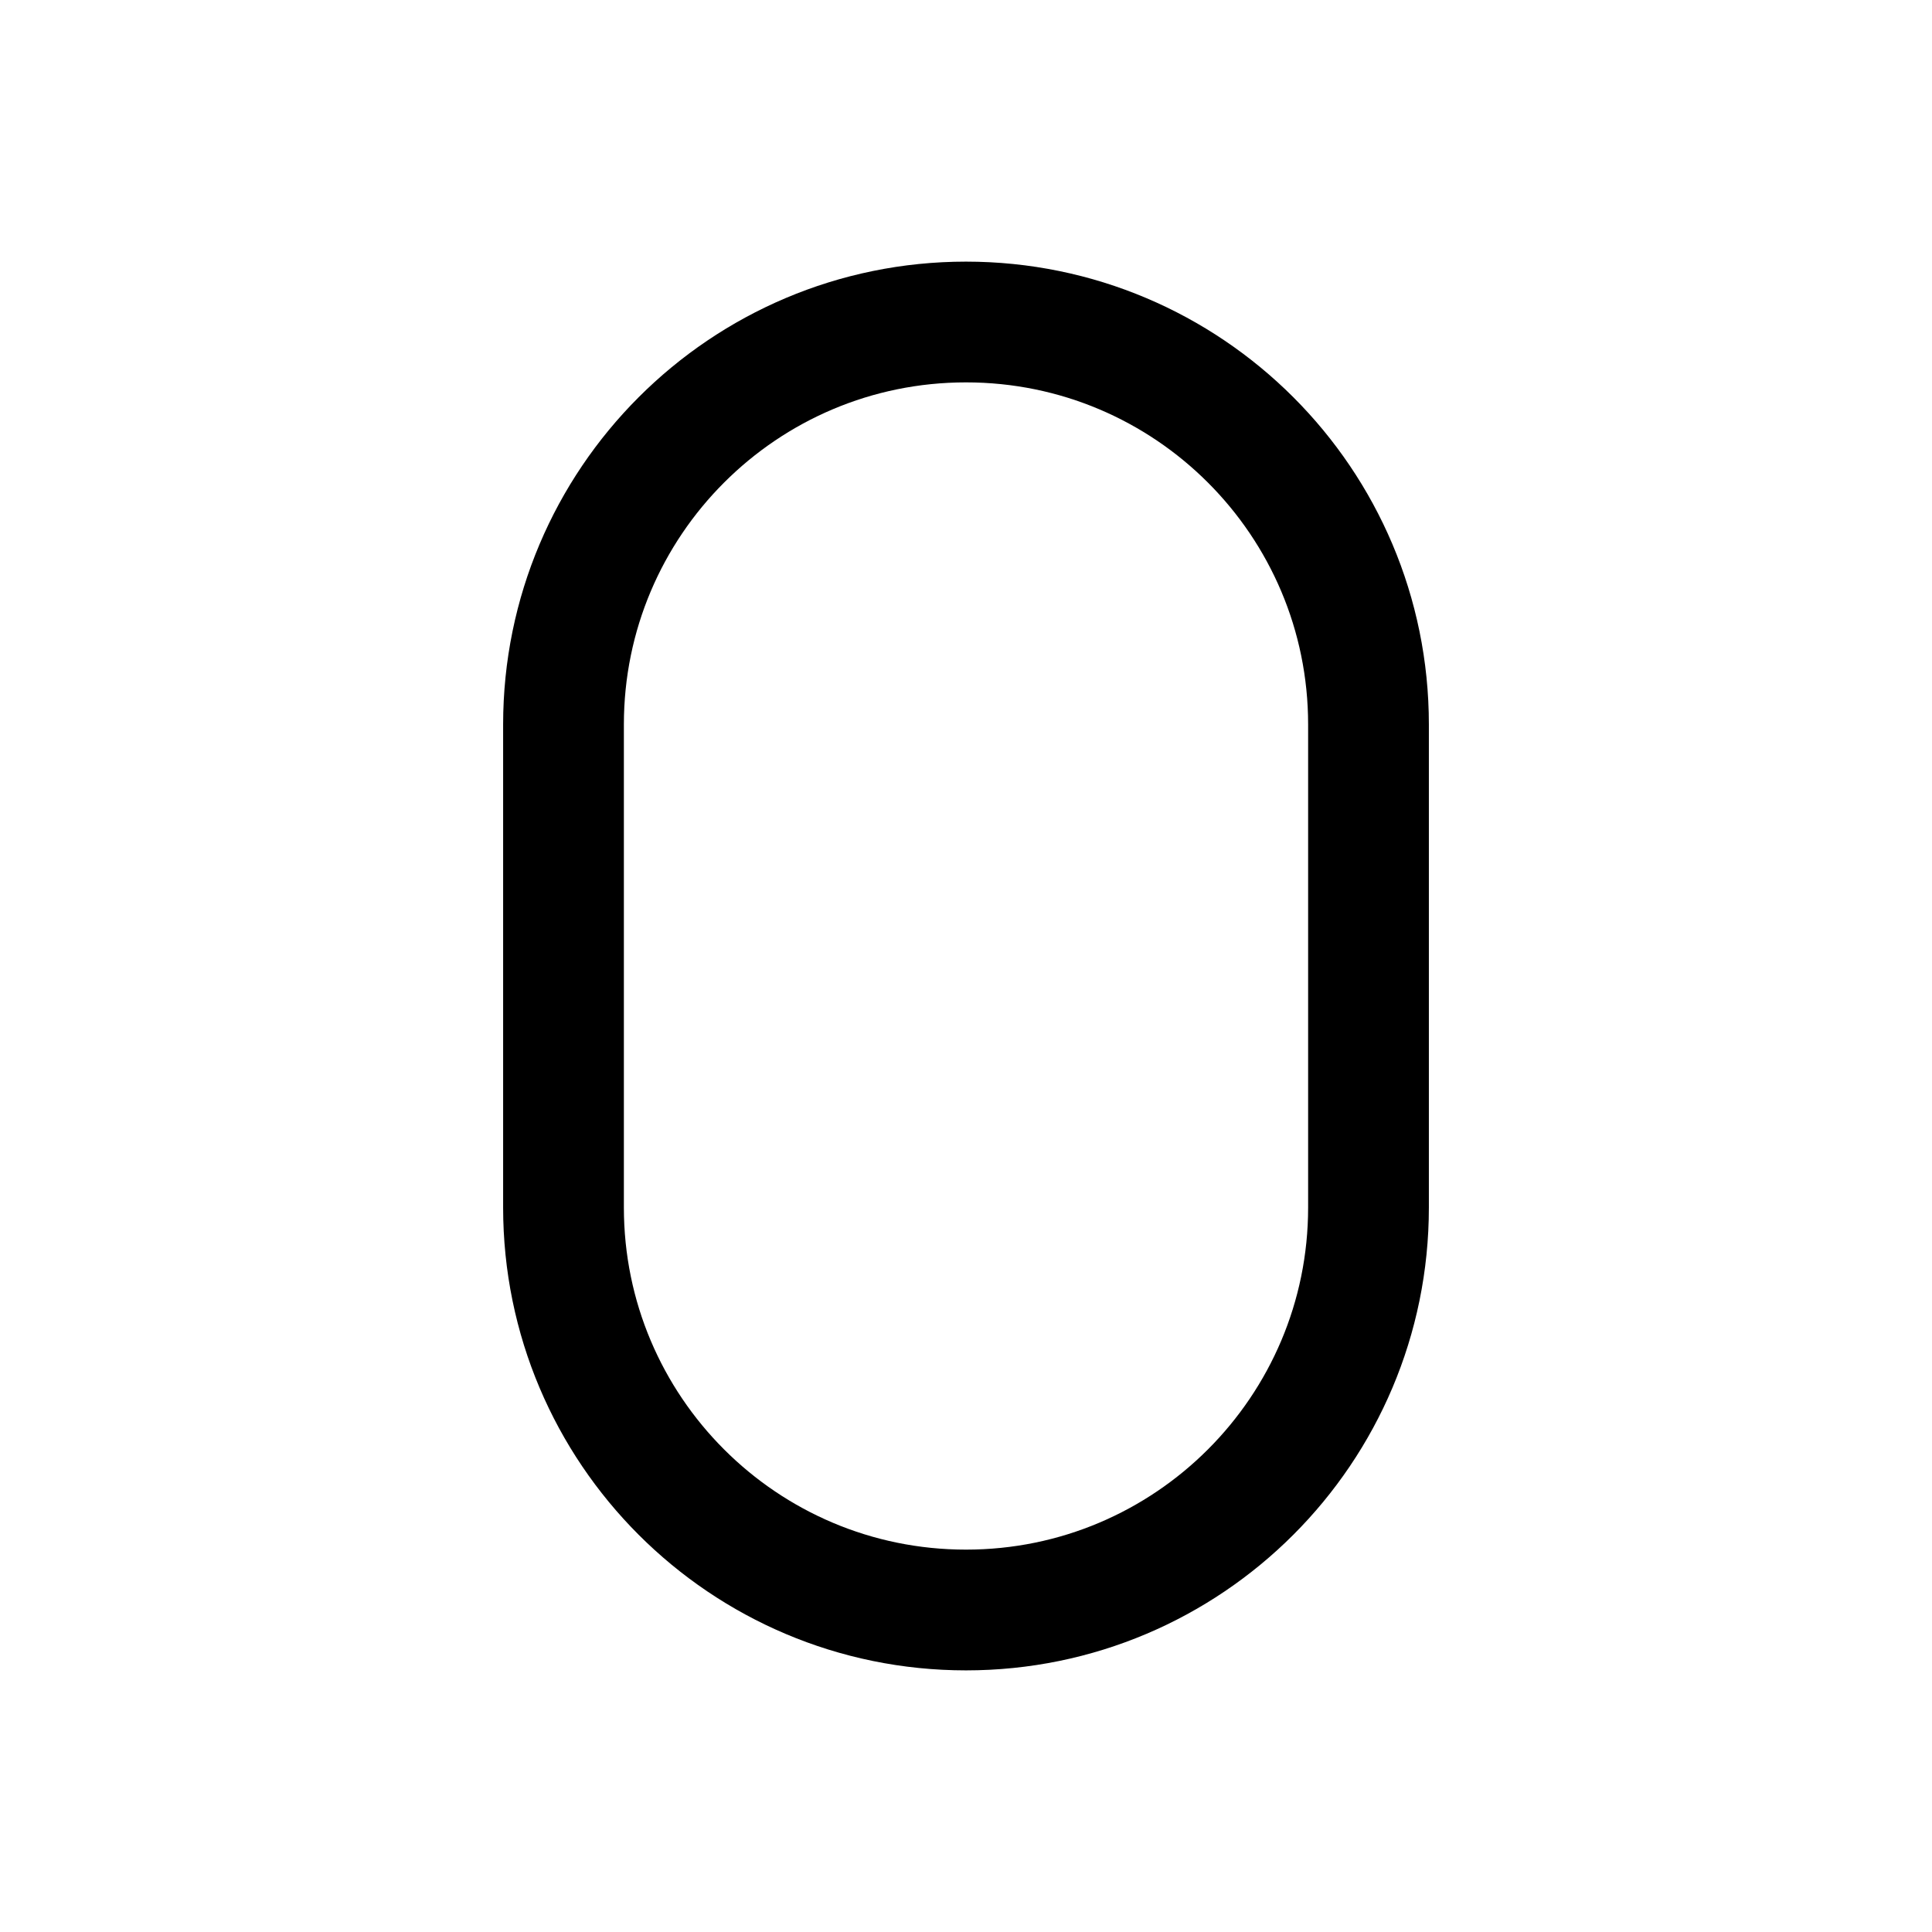
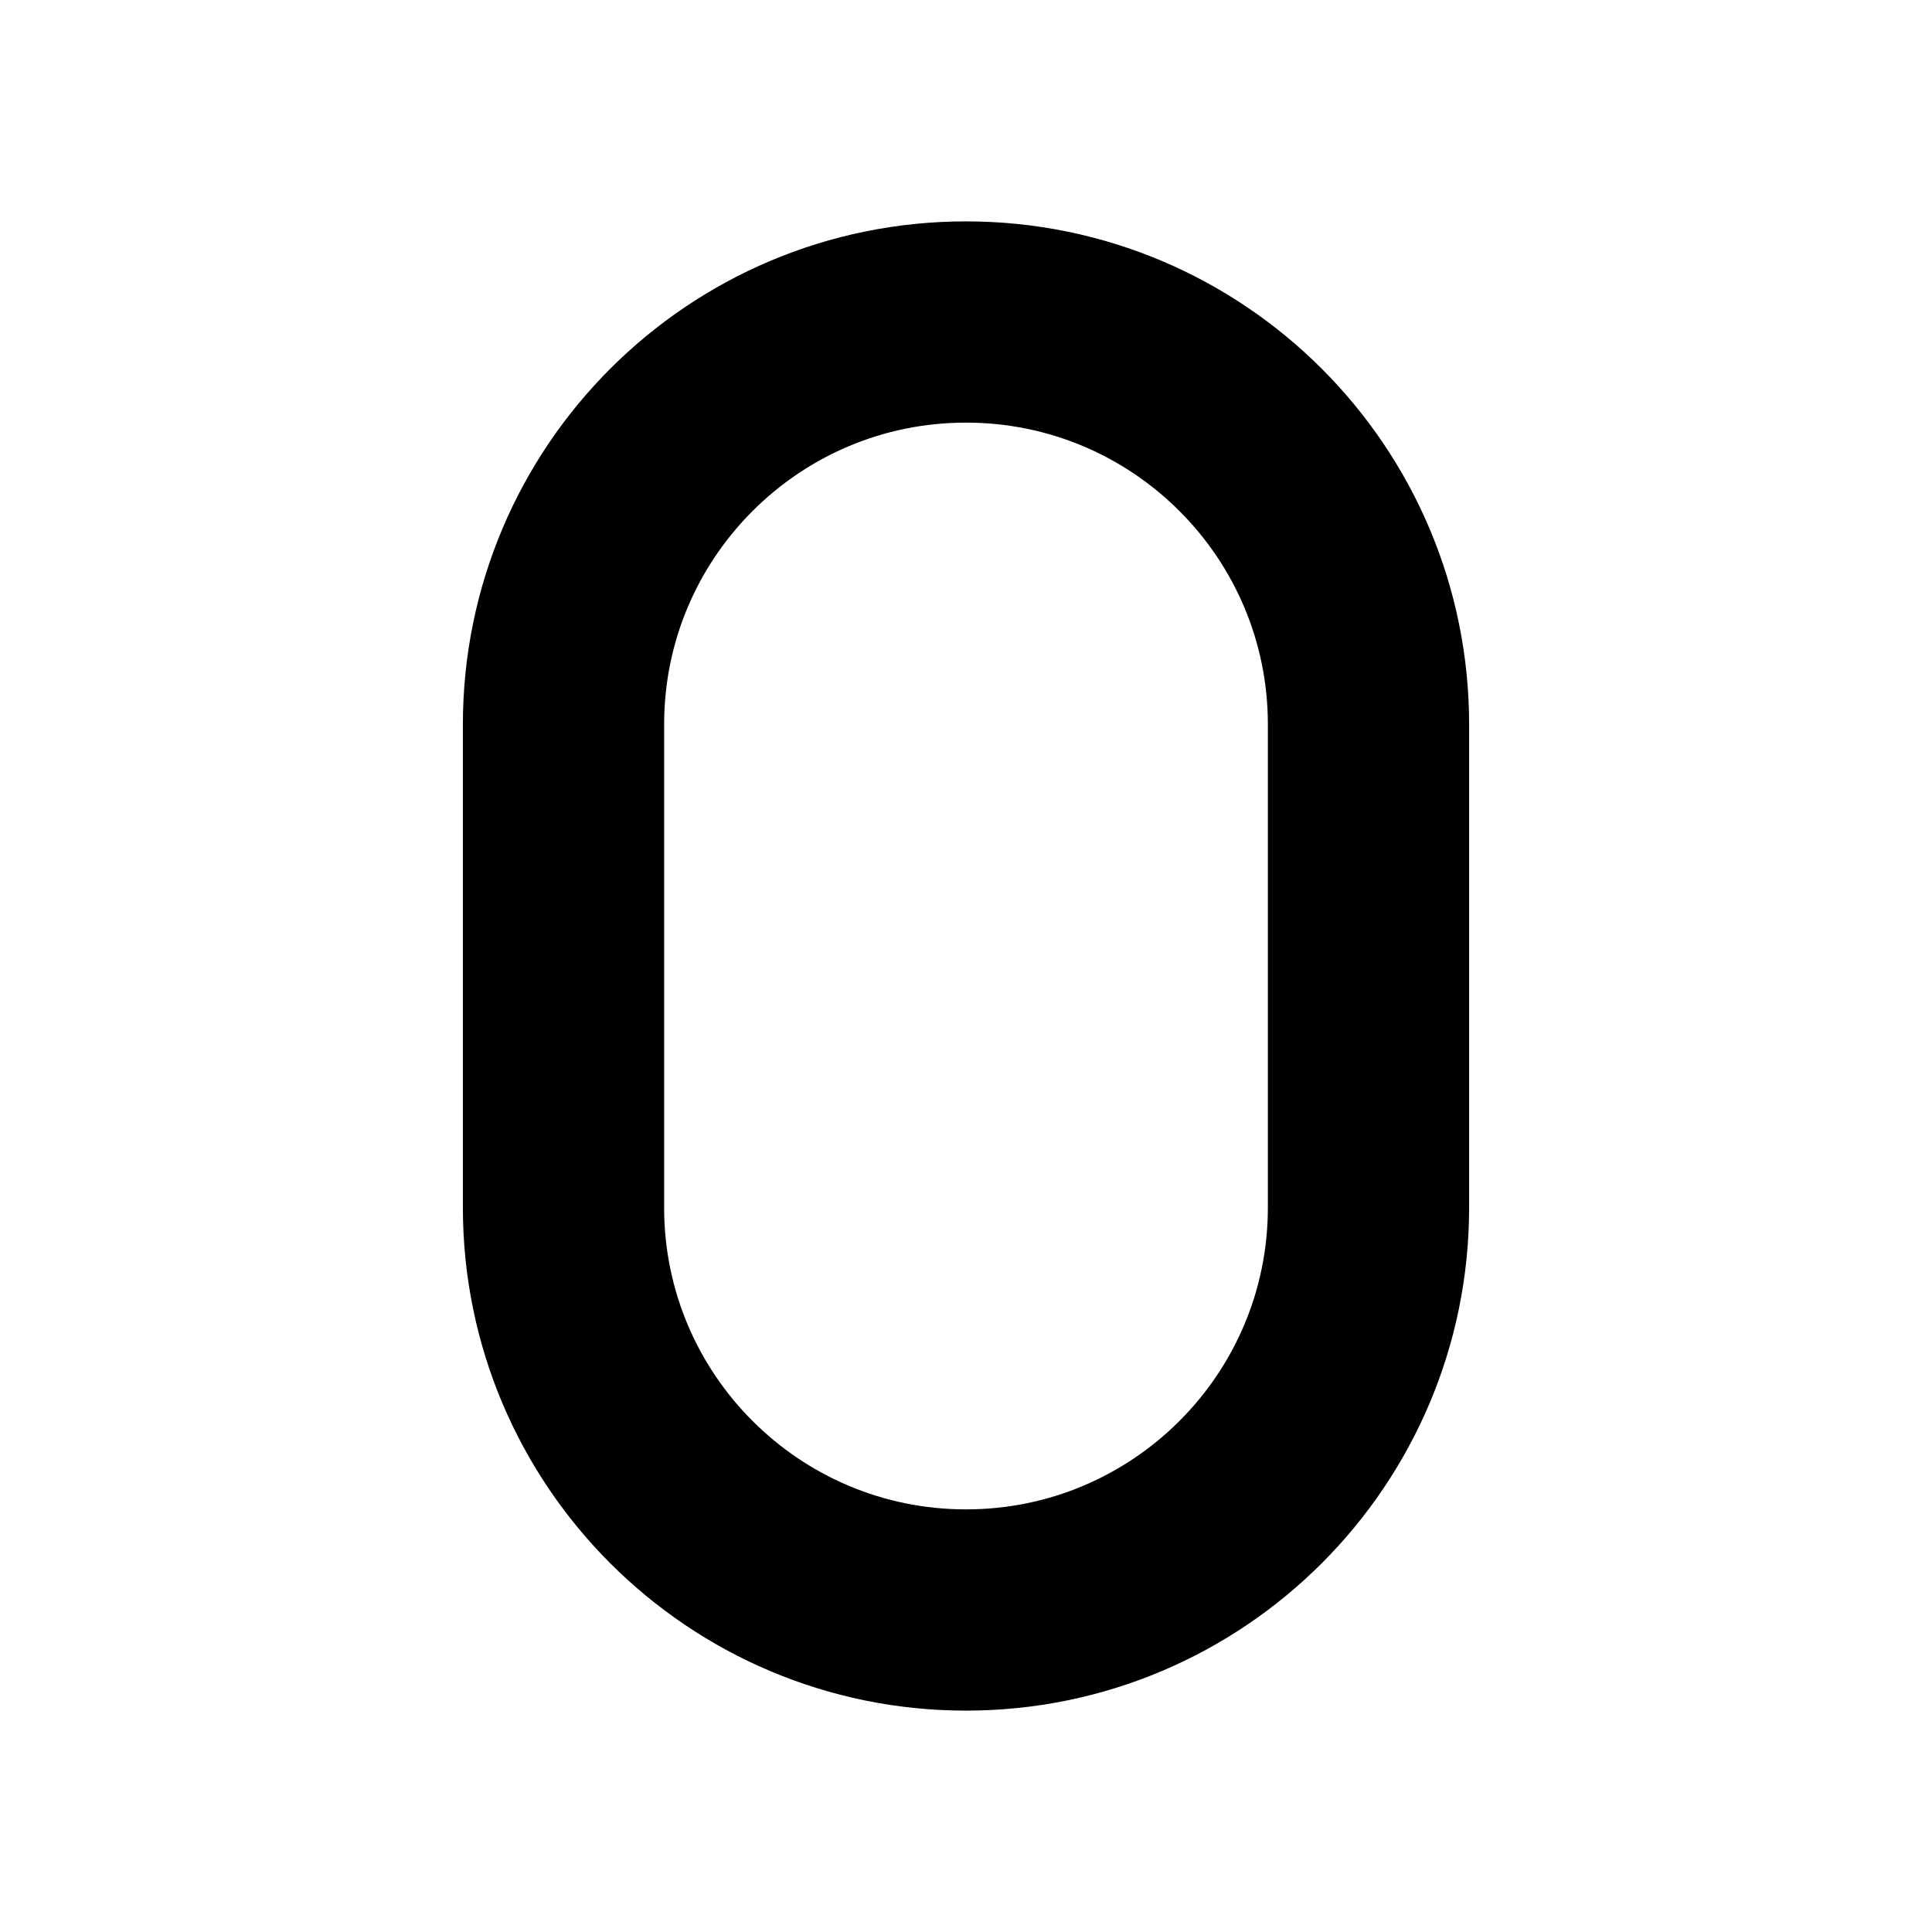
<svg xmlns="http://www.w3.org/2000/svg" width="20" height="20" viewBox="0 0 24 24">
-   <path fill="none" stroke="currentColor" stroke-linejoin="round" stroke-width="1.5" d="M12 20a5 5 0 0 0 5-5V9A5 5 0 0 0 7 9v6a5 5 0 0 0 5 5Z" />
+   <path fill="none" stroke="currentColor" stroke-linejoin="round" stroke-width="2.5" d="M12 20a5 5 0 0 0 5-5V9A5 5 0 0 0 7 9v6a5 5 0 0 0 5 5Z" />
</svg>
